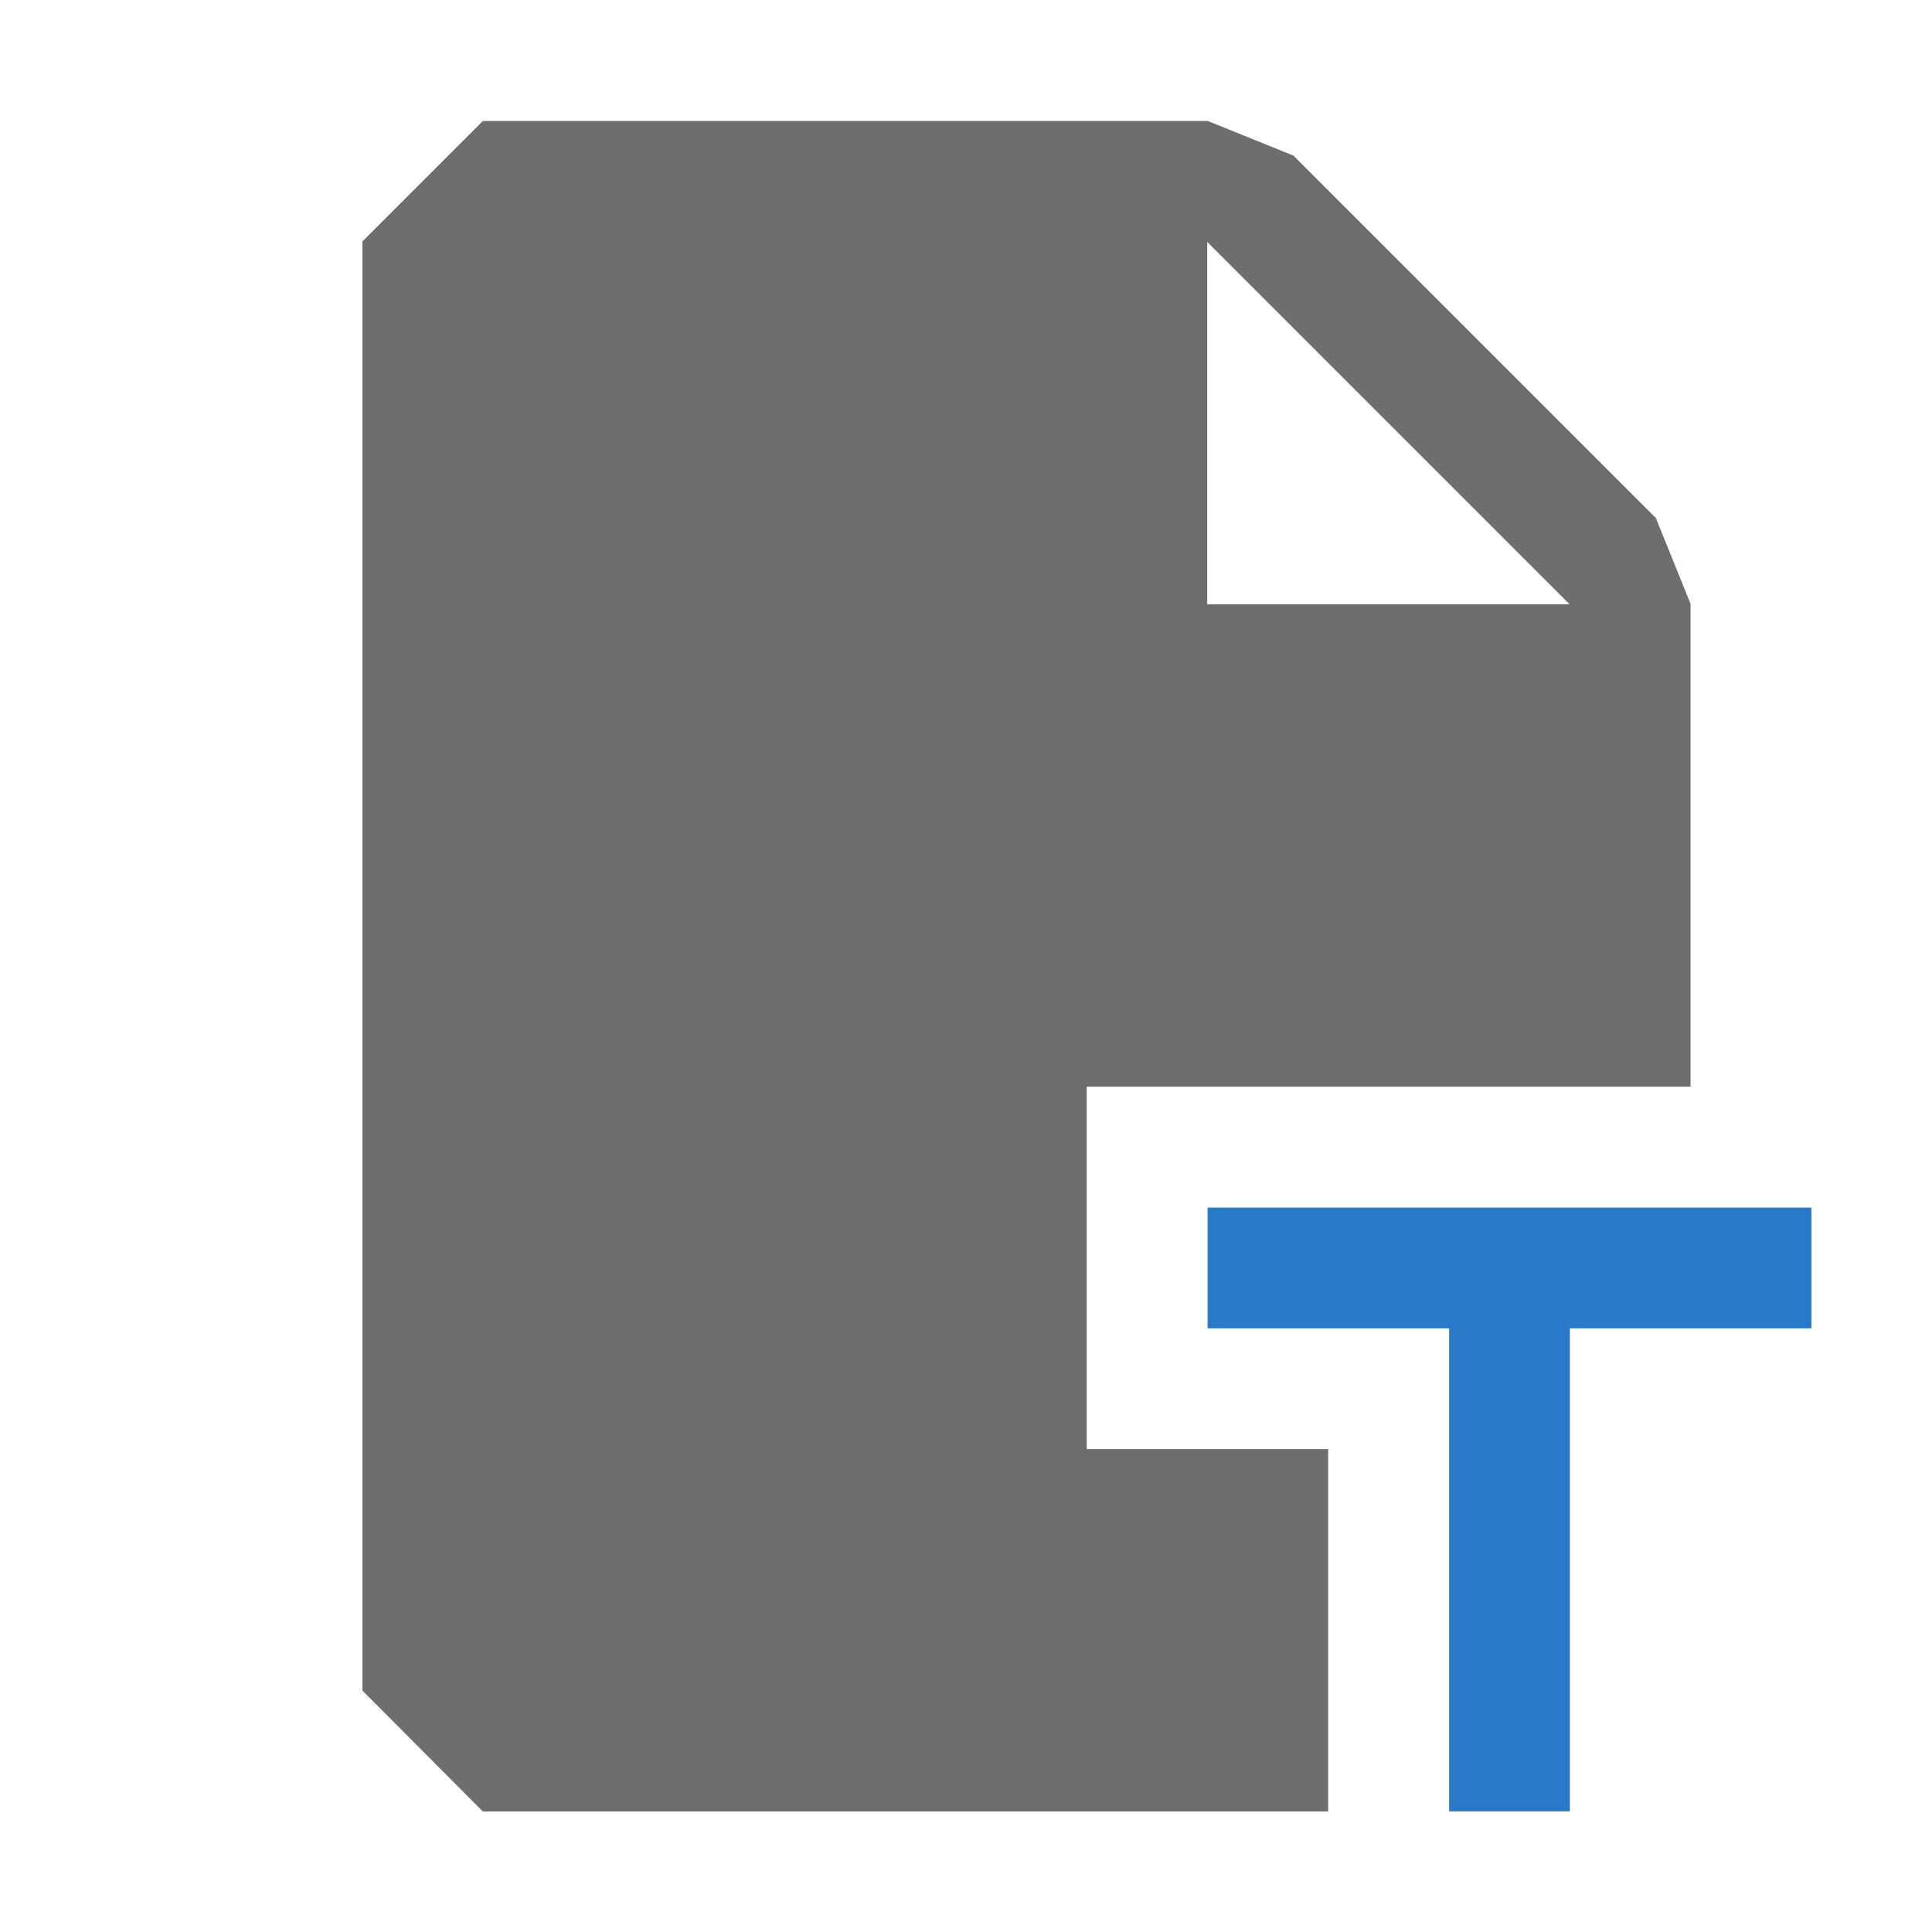
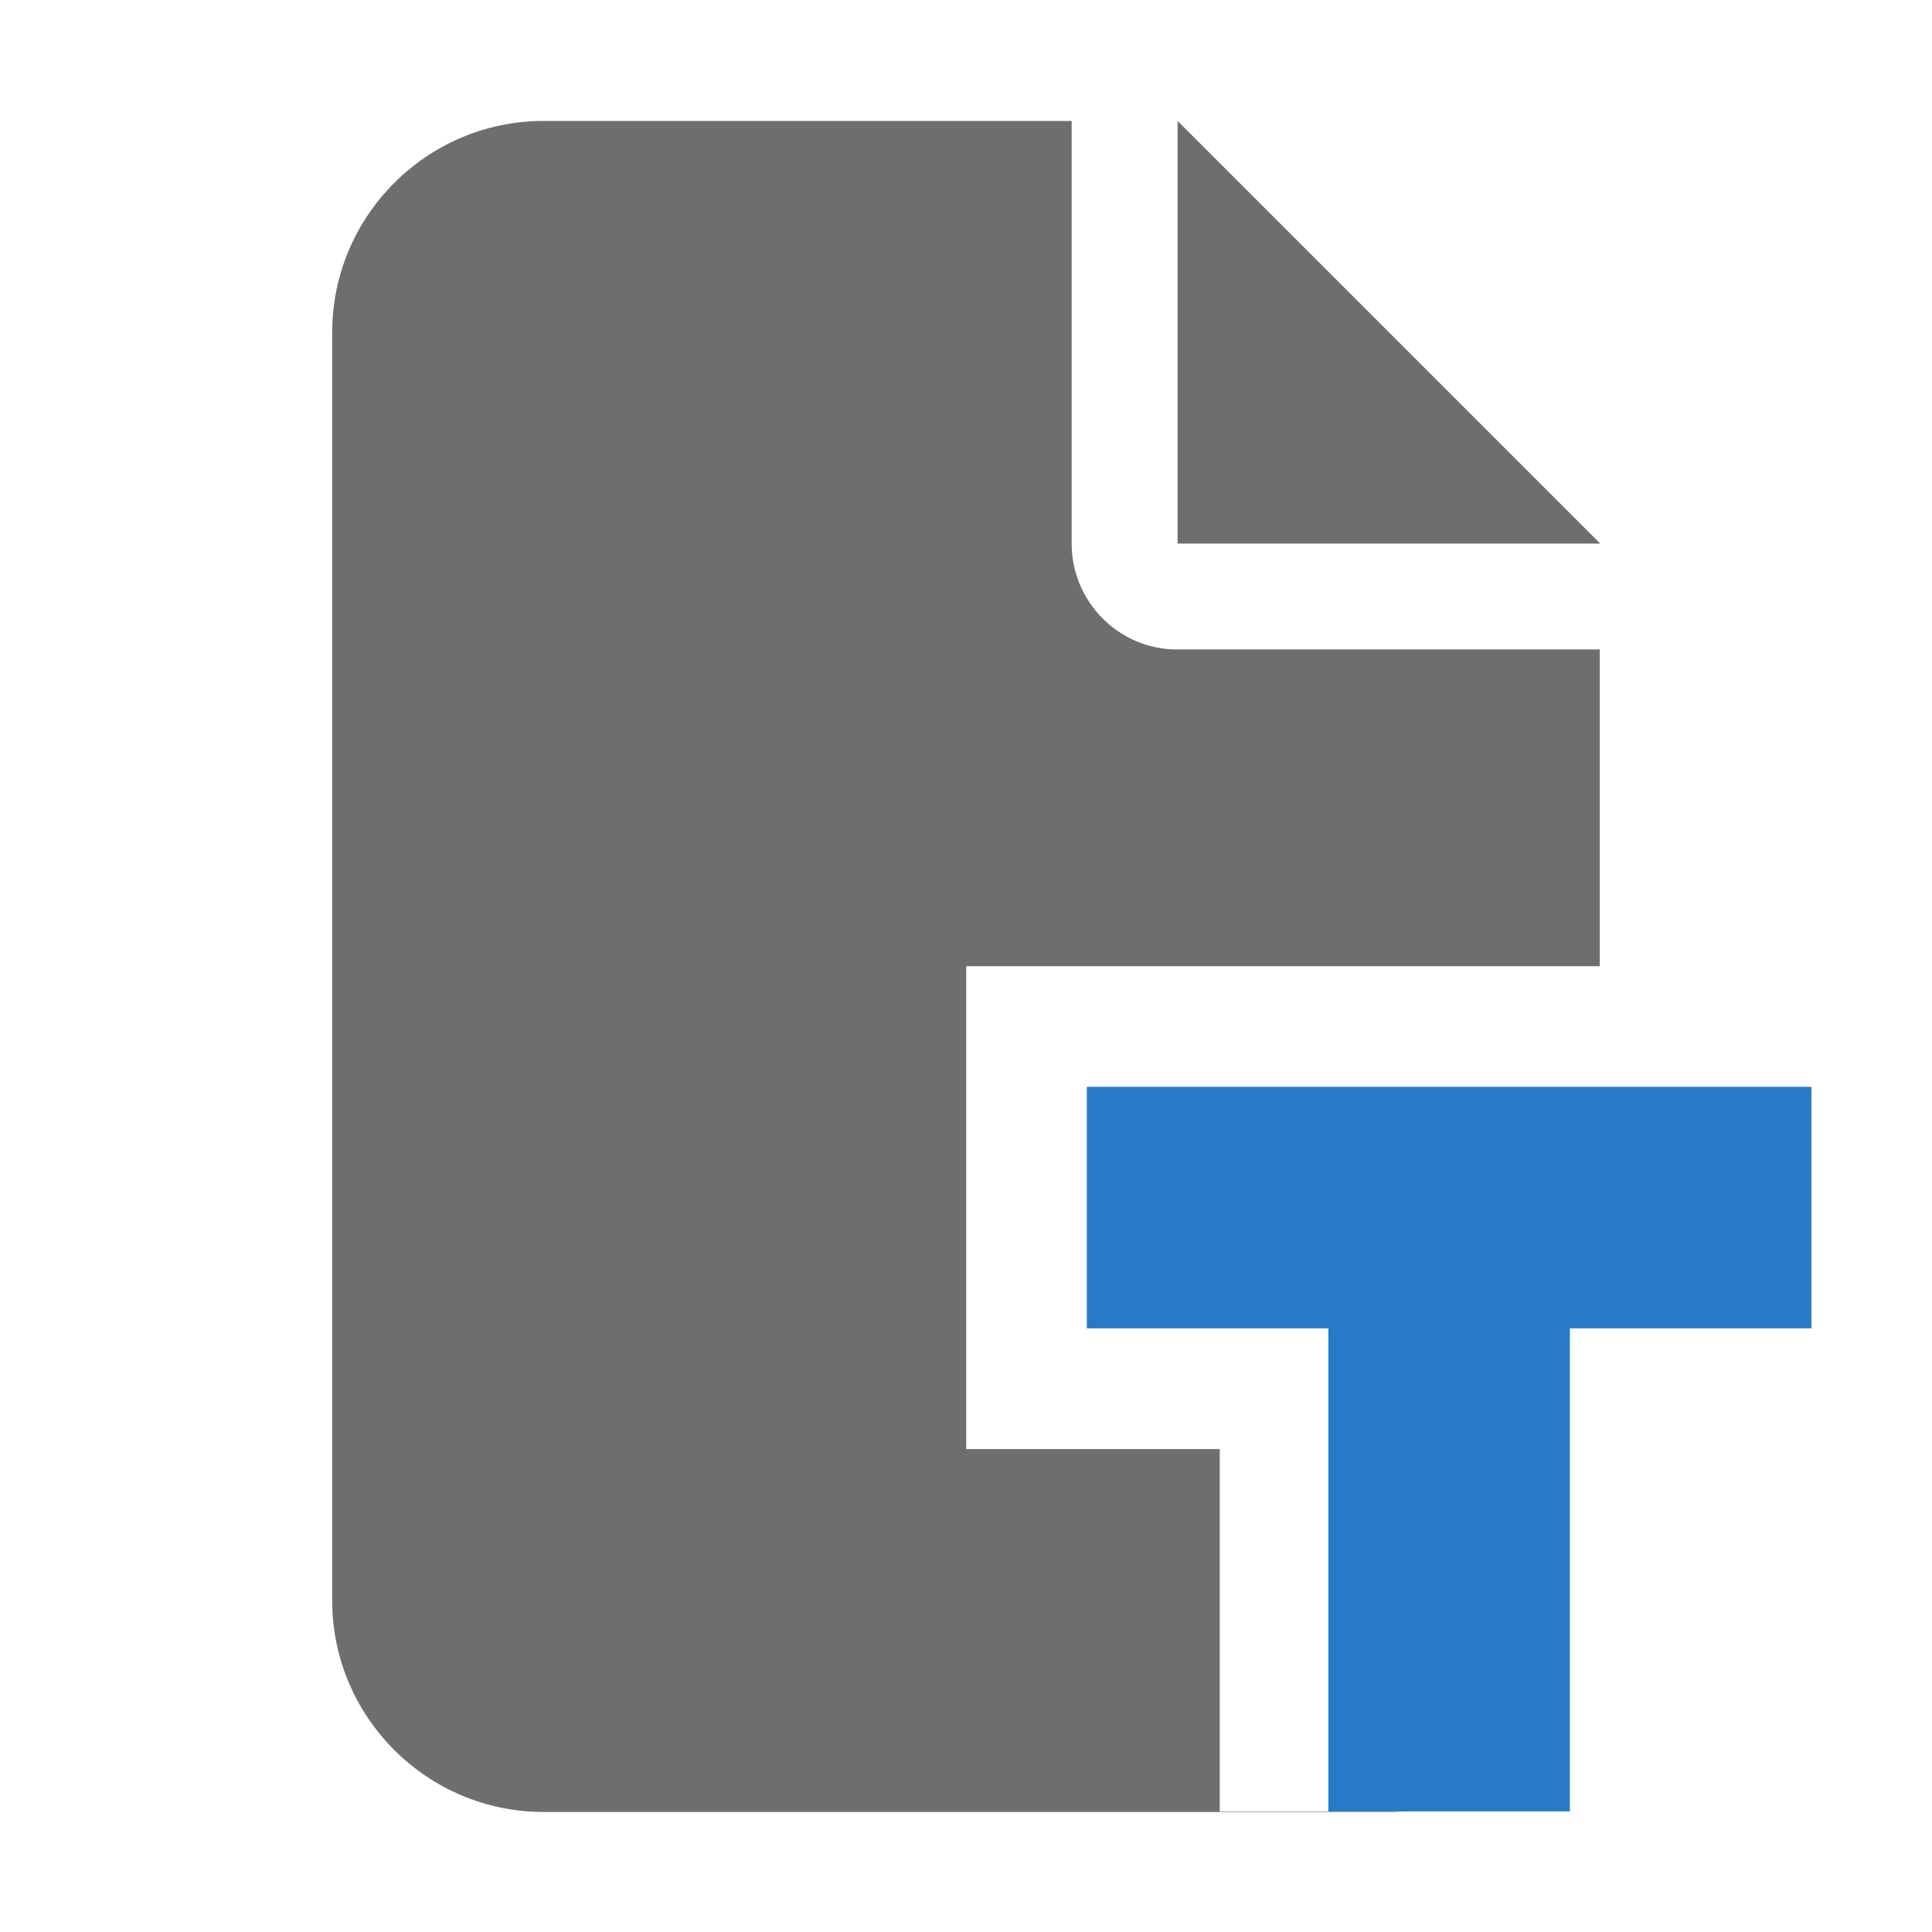
<svg xmlns="http://www.w3.org/2000/svg" width="16" height="16" viewBox="0 0 4.233 4.233" version="1.1" id="svg1" xml:space="preserve">
  <defs id="defs1">
    <filter id="mask-powermask-path-effect3_inverse" style="color-interpolation-filters:sRGB" height="100" width="100" x="-50" y="-50">
      <feColorMatrix id="mask-powermask-path-effect3_primitive1" values="1" type="saturate" result="fbSourceGraphic" />
      <feColorMatrix id="mask-powermask-path-effect3_primitive2" values="-1 0 0 0 1 0 -1 0 0 1 0 0 -1 0 1 0 0 0 1 0 " in="fbSourceGraphic" />
    </filter>
+     <clipPath clipPathUnits="userSpaceOnUse" id="clipPath1">
+       <path id="path3" style="display:none;fill:#287ac8;fill-opacity:0.35;stroke-width:0.645;stroke-linejoin:round;stroke-dasharray:none" d="m 2.117,2.117 1e-7,1.058 H 2.646 V 3.969 H 3.704 V 3.175 H 4.233 V 2.117 Z" />
+       <path id="lpe_path-effect5" style="display:block;fill:#287ac8;fill-opacity:0.35;stroke-width:0.645;stroke-linejoin:round;stroke-dasharray:none" class="powerclip" d="M -4.206,-4.735 H 8.44 V 8.969 H -4.206 Z m 6.323,6.852 1e-7,1.058 H 2.646 V 3.969 H 3.704 V 3.175 H 4.233 V 2.117 Z" />
+     </clipPath>
  </defs>
  <g id="layer1">
-     <path id="path3" style="clip-rule:evenodd;display:inline;fill:#6e6e6e;fill-rule:evenodd;fill-opacity:1" d="M 1.058,0.265 0.794,0.529 V 3.704 L 1.058,3.969 H 2.91 V 3.175 H 2.381 V 2.381 H 3.704 V 1.323 L 3.628,1.135 2.834,0.341 2.646,0.265 Z m 1.587,0.265 0.794,0.794 h -0.794 z" />
-     <path id="rect1" style="display:inline;fill:#287ac8;fill-opacity:1;stroke-width:2.44;stroke-linejoin:round" d="m 11,10 v 1 h 2 v 4 h 1 v -4 h 2 v -1 h -2 -1 z" transform="matrix(0.2645833,0,0,0.2645833,-0.2645833,0)" />
+     <path d="m 0.794,0.728 c 0,-0.255 0.198,-0.463 0.441,-0.463 H 2.337 V 1.191 c 0,0.128 0.099,0.232 0.22,0.232 h 0.882 v 2.084 c 0,0.255 -0.198,0.463 -0.441,0.463 H 1.235 c -0.243,0 -0.441,-0.208 -0.441,-0.463 z M 3.44,1.191 H 2.558 V 0.265 Z" id="path1" style="fill:#6e6e6e;fill-opacity:1;stroke-width:0.007" clip-path="url(#clipPath1)" transform="matrix(1.05,0,0,1,-0.1058333,0)" />
+     <path id="rect1" style="display:inline;fill:#287ac8;fill-opacity:1;stroke-width:2.44;stroke-linejoin:round" d="M 10,9 V 11 H 12 v 4 h 2 v -4 h 2 V 9 Z" transform="matrix(0.2645833,0,0,0.2645833,-0.2645833,0)" />
  </g>
</svg>
